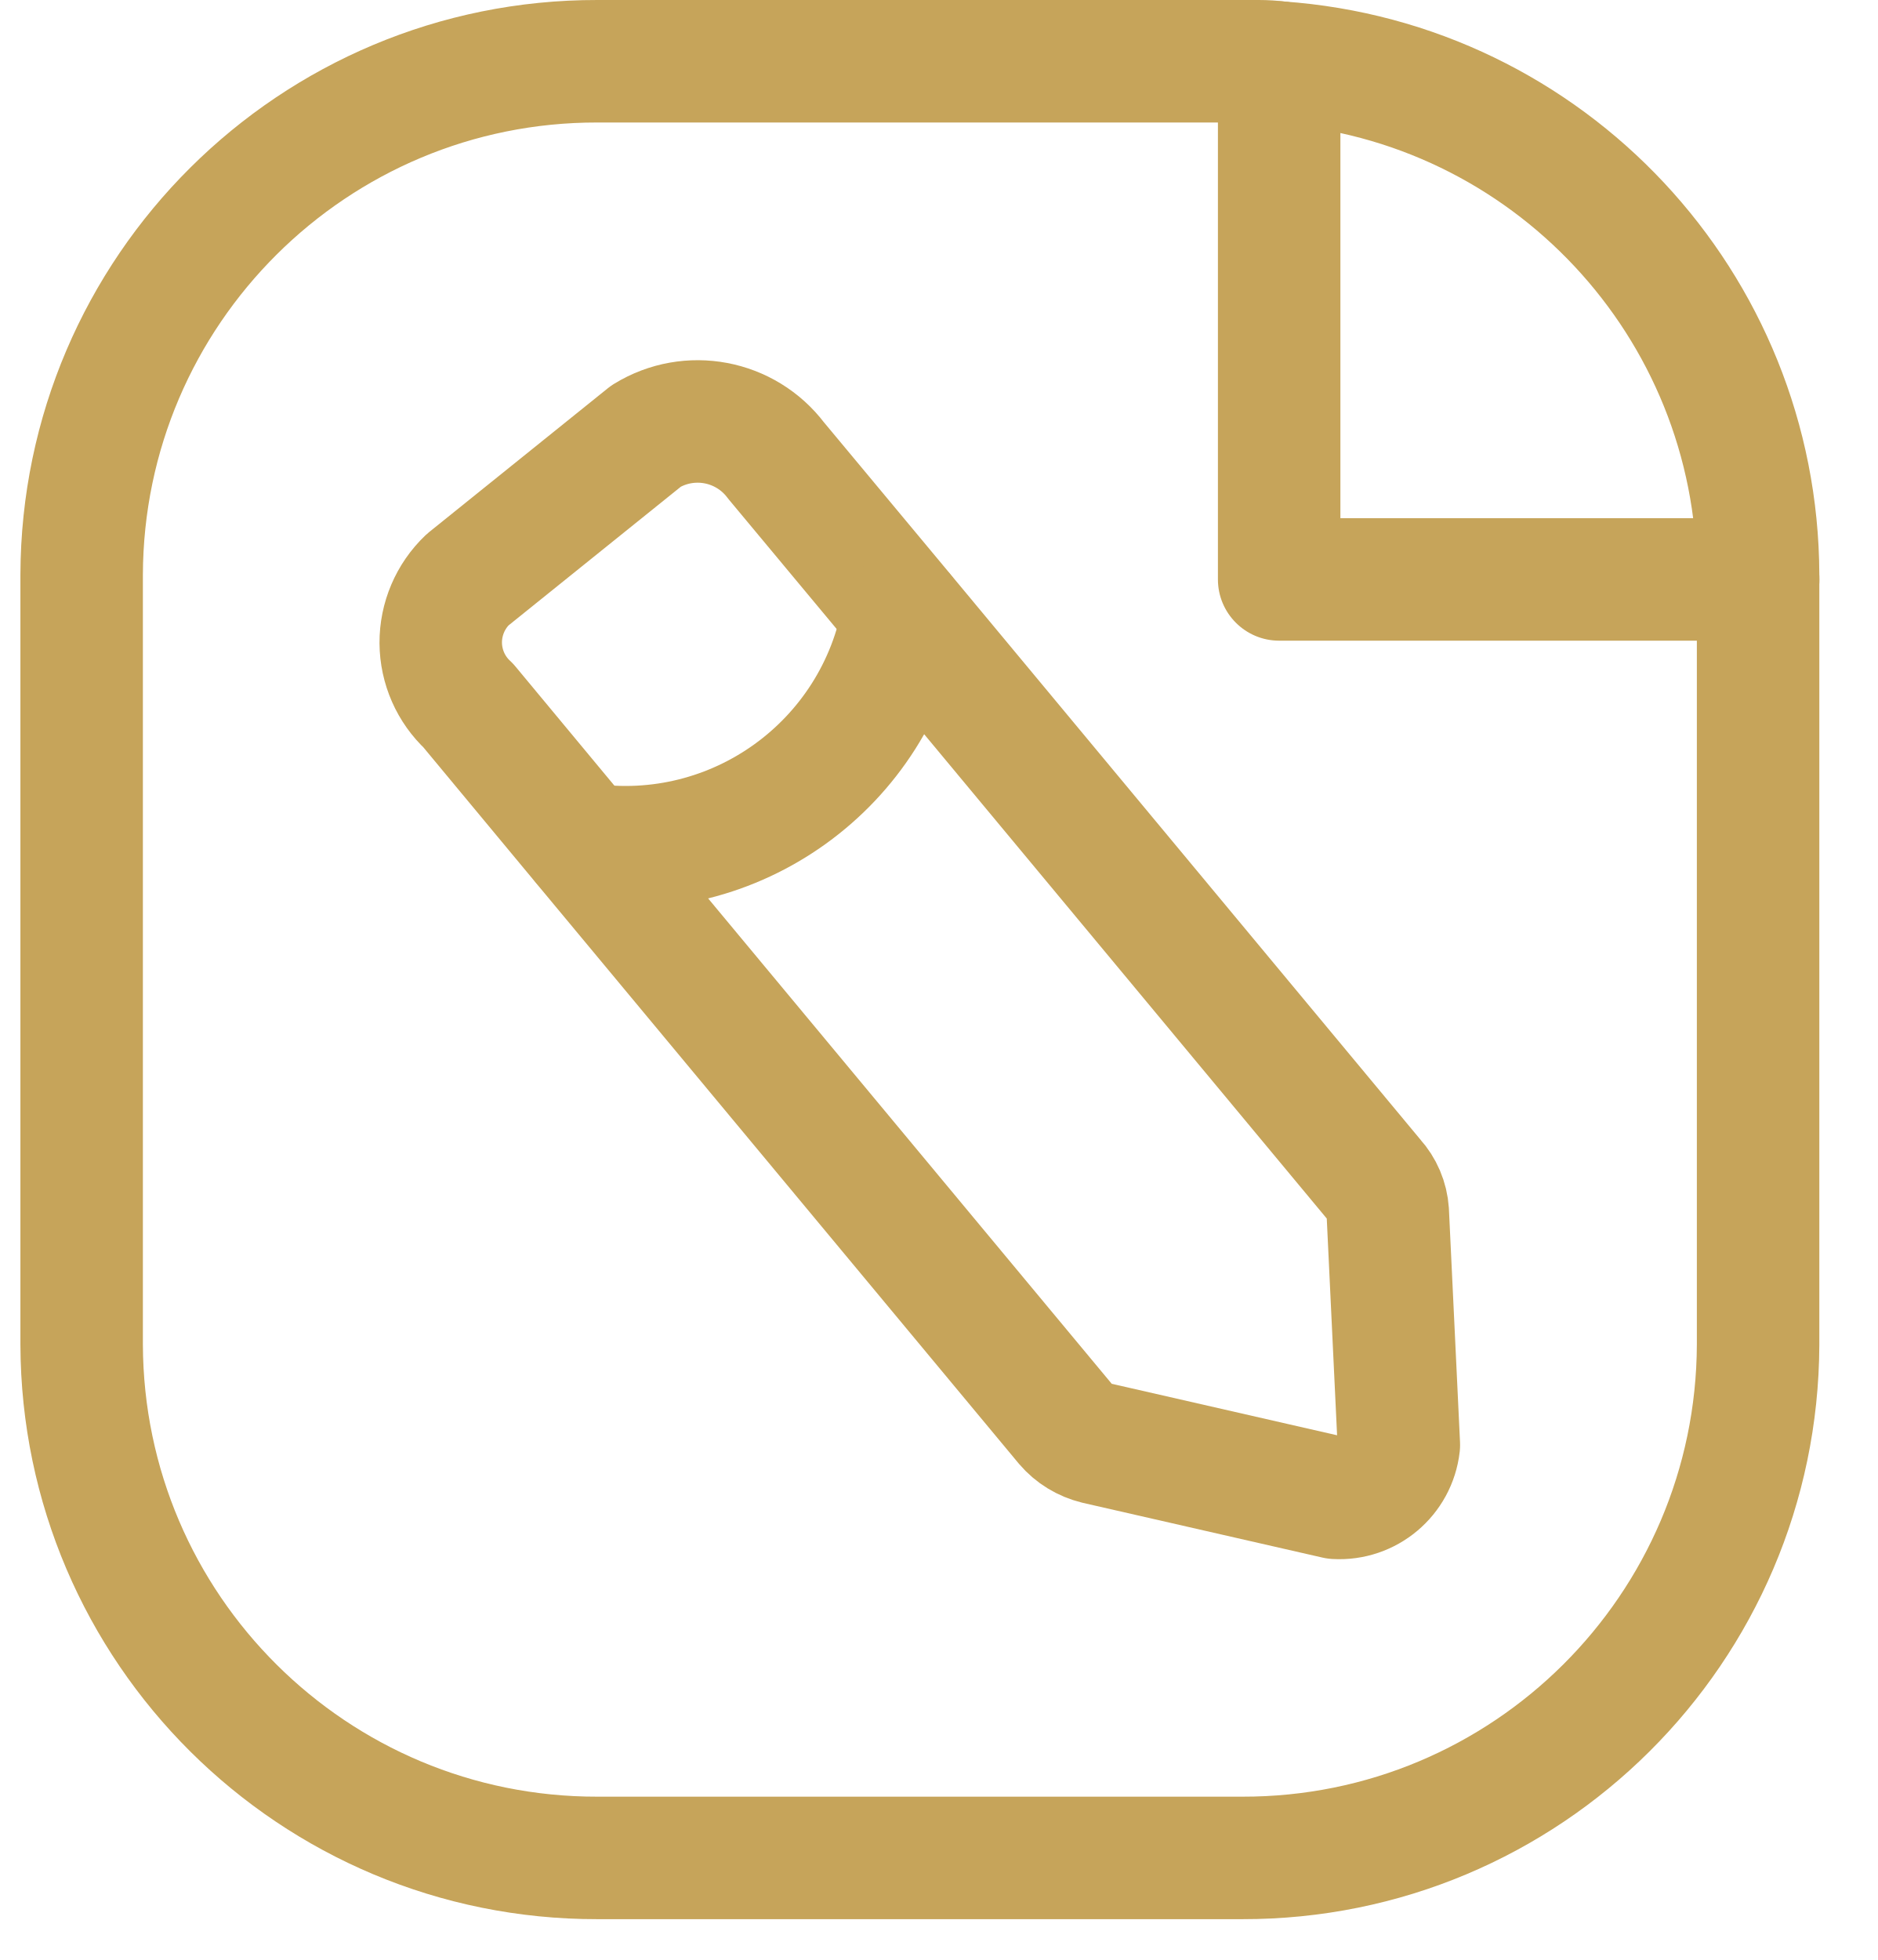
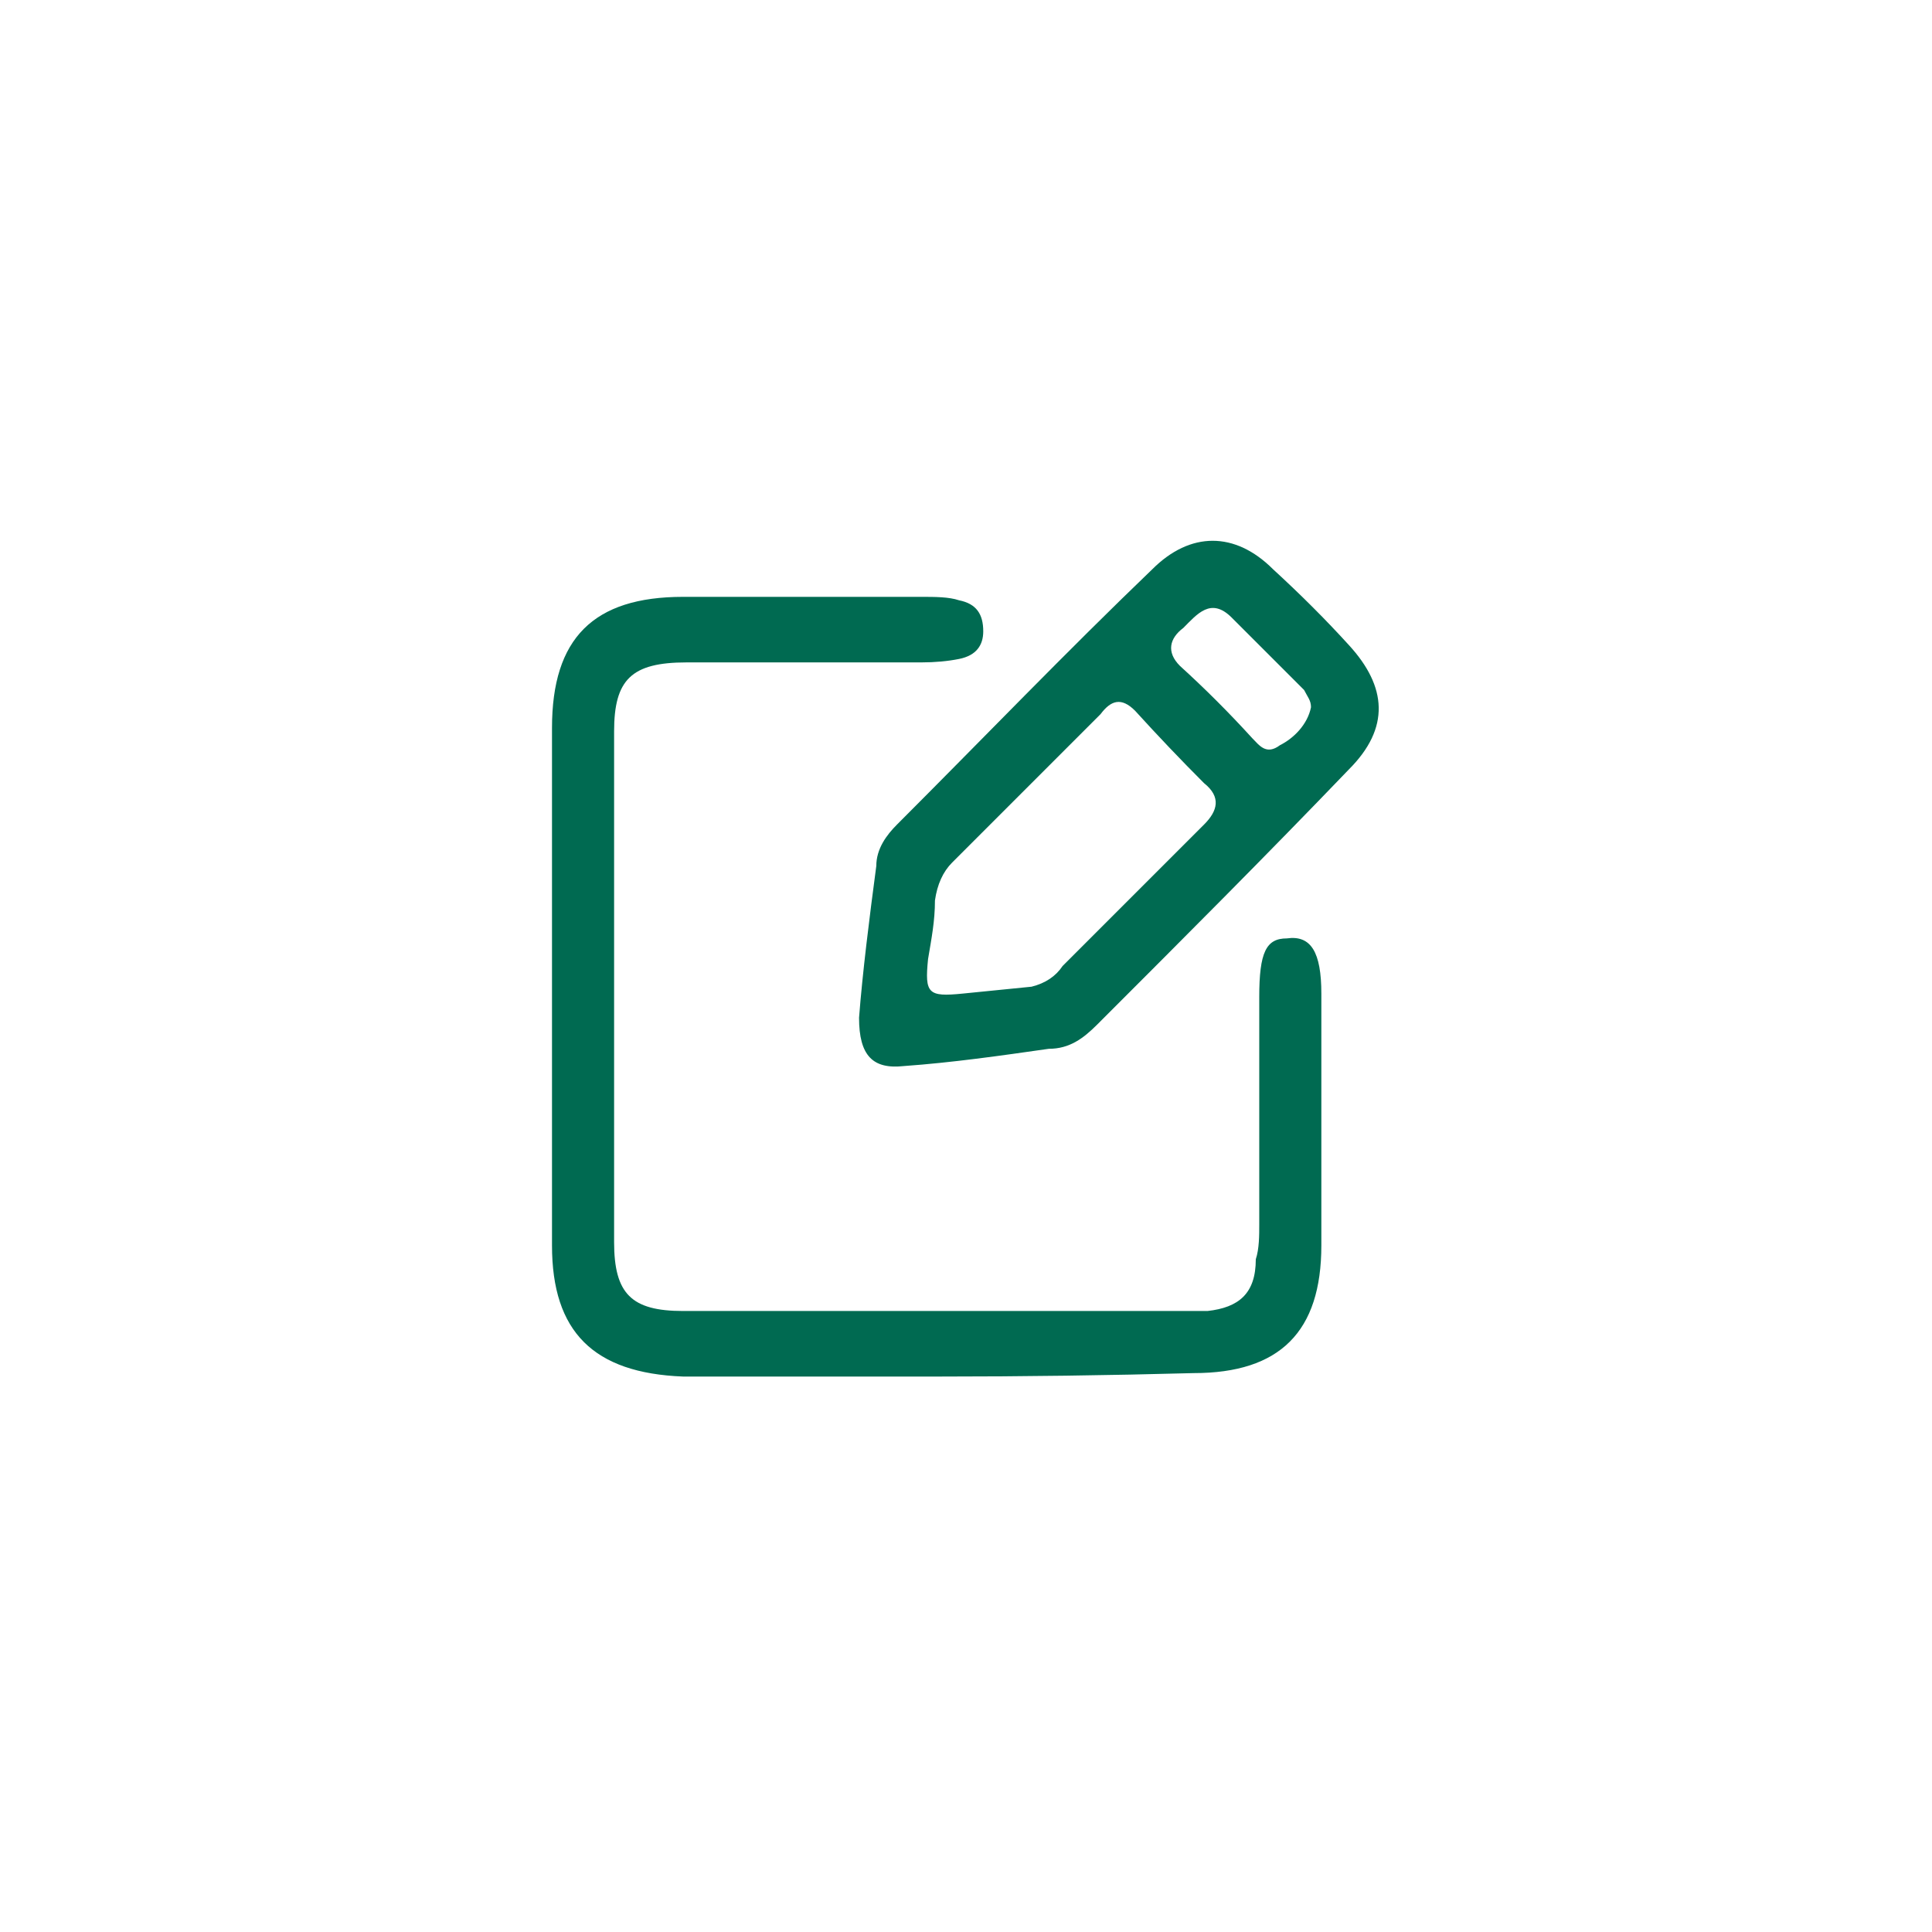
- <svg xmlns="http://www.w3.org/2000/svg" width="23" height="24" viewBox="0 0 23 24" fill="none">
-   <path fill-rule="evenodd" clip-rule="evenodd" d="M7.318 0.75H15.416C15.5 0.75 15.584 0.755 15.667 0.766C18.963 0.997 21.522 3.732 21.533 7.036V16.465C21.521 19.944 18.694 22.756 15.215 22.75H7.318C3.839 22.756 1.011 19.944 1 16.464V7.036C1.011 3.557 3.839 0.744 7.318 0.75Z" stroke="#C6A45A" stroke-width="1.5" stroke-linecap="round" stroke-linejoin="round" />
-   <path fill-rule="evenodd" clip-rule="evenodd" d="M7.914 5.339L5.727 7.099C5.516 7.3 5.397 7.58 5.398 7.872C5.4 8.163 5.522 8.442 5.736 8.64L7.148 10.34L13.053 17.44C13.151 17.555 13.283 17.635 13.43 17.671L16.363 18.341C16.751 18.363 17.089 18.079 17.133 17.693L16.997 14.838C16.987 14.692 16.928 14.553 16.829 14.444L11.061 7.507L9.506 5.64C9.132 5.144 8.443 5.014 7.914 5.339Z" stroke="#C6A45A" stroke-width="1.5" stroke-linecap="round" stroke-linejoin="round" />
-   <path d="M21.534 7.845C21.948 7.845 22.284 7.509 22.284 7.095C22.284 6.681 21.948 6.345 21.534 6.345V7.095V7.845ZM15.667 7.095H14.917C14.917 7.509 15.253 7.845 15.667 7.845V7.095ZM16.417 0.766C16.417 0.352 16.081 0.016 15.667 0.016C15.253 0.016 14.917 0.352 14.917 0.766H15.667H16.417ZM11.8 7.642C11.871 7.233 11.598 6.845 11.19 6.774C10.782 6.703 10.394 6.976 10.323 7.384L11.062 7.513L11.8 7.642ZM7.259 9.594C6.85 9.533 6.468 9.816 6.407 10.225C6.345 10.635 6.628 11.017 7.038 11.078L7.148 10.336L7.259 9.594ZM21.534 7.095V6.345H15.667V7.095V7.845H21.534V7.095ZM15.667 7.095H16.417V0.766H15.667H14.917V7.095H15.667ZM11.062 7.513L10.323 7.384C10.071 8.83 8.711 9.811 7.259 9.594L7.148 10.336L7.038 11.078C9.295 11.415 11.409 9.89 11.8 7.642L11.062 7.513Z" fill="#C6A45A" />
+ <svg xmlns="http://www.w3.org/2000/svg" viewBox="0 0 56 56" width="56" height="56" fill="none">
+   <g fill="#006a51" transform="translate(15 15)">
+     <path d="m12.2 24.9q3.7 0 7.4-0.1c2.5 0 3.7-1.2 3.7-3.7q0-3.6 0-7.3c0-1.2-0.3-1.7-1-1.6-0.6 0-0.8 0.4-0.8 1.7q0 3.3 0 6.6c0 0.3 0 0.7-0.1 1 0 1-0.5 1.4-1.4 1.5q-0.4 0-0.8 0-7 0-14 0-0.2 0-0.4 0c-1.5 0-2-0.5-2-2q0-3.9 0-7.7 0-3.6 0-7.1c0-1.5 0.5-2 2.1-2q3.4 0 6.8 0 0.6 0 1.1-0.1c0.5-0.1 0.7-0.4 0.7-0.8 0-0.5-0.2-0.8-0.7-0.9-0.3-0.1-0.7-0.1-1.1-0.1q-3.4 0-6.9 0c-2.6 0-3.8 1.2-3.8 3.8q0 7.5 0 15c0 2.5 1.2 3.7 3.8 3.8q3.7 0 7.4 0 0 0 0 0z" />
+     <path fill-rule="evenodd" d="m10.4 10.1c0-0.5 0.3-0.9 0.6-1.2 2.5-2.5 4.9-5 7.4-7.4 1.1-1.1 2.4-1.1 3.5 0q1.2 1.1 2.2 2.2c1.1 1.2 1.2 2.4 0 3.6-2.4 2.5-4.8 4.9-7.3 7.4-0.4 0.4-0.8 0.7-1.4 0.7-1.4 0.2-2.8 0.4-4.2 0.5-0.9 0.1-1.3-0.3-1.3-1.4 0.1-1.3 0.3-2.9 0.5-4.4zm4.5 3.5c0.4-0.1 0.7-0.3 0.9-0.6q2-2 4.1-4.1c0.4-0.4 0.5-0.8 0-1.2q-1-1-2-2.1c-0.4-0.4-0.7-0.3-1 0.1q-2.1 2.1-4.3 4.3-0.4 0.4-0.5 1.1c0 0.6-0.1 1.1-0.2 1.7-0.1 1 0 1.1 1 1q1-0.1 2-0.2zm7.9-8.6q-1.1-1.1-2.1-2.1c-0.6-0.6-1-0.1-1.4 0.3-0.4 0.3-0.5 0.7-0.1 1.1q1.1 1 2.1 2.1c0.2 0.2 0.4 0.5 0.8 0.2 0.4-0.2 0.8-0.6 0.9-1.1 0-0.2-0.1-0.3-0.2-0.5z" />
+   </g>
</svg>
